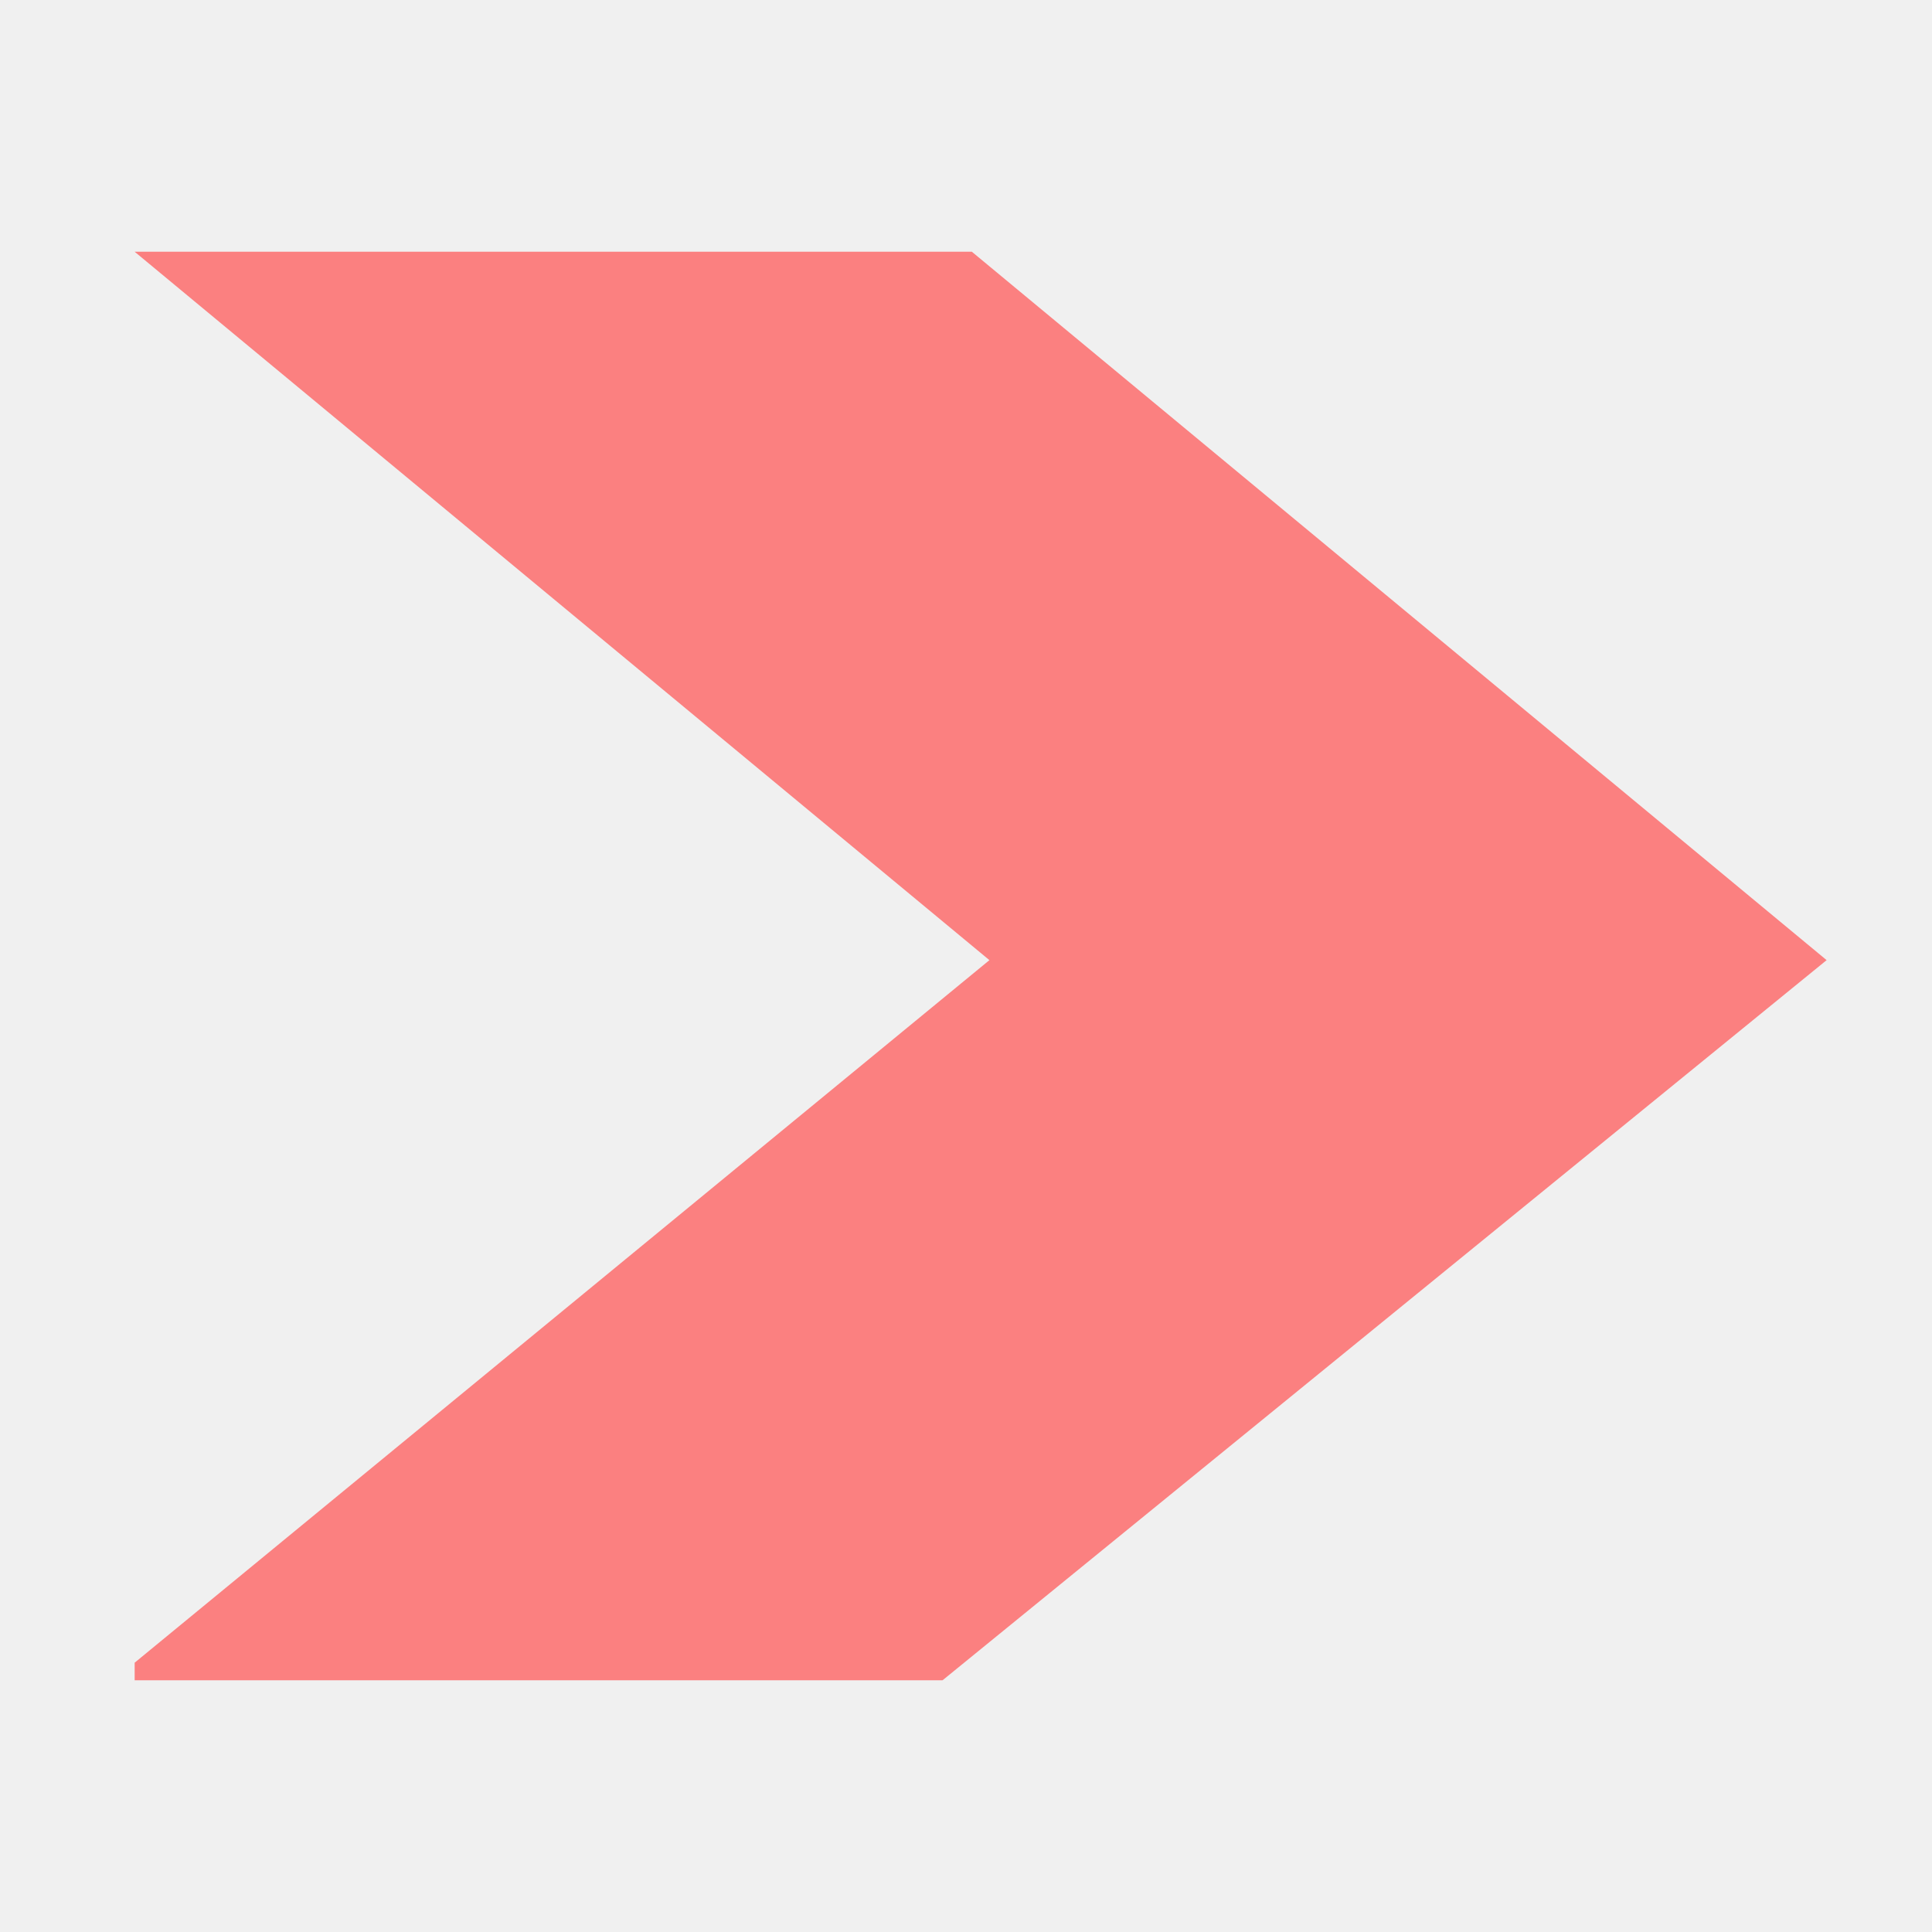
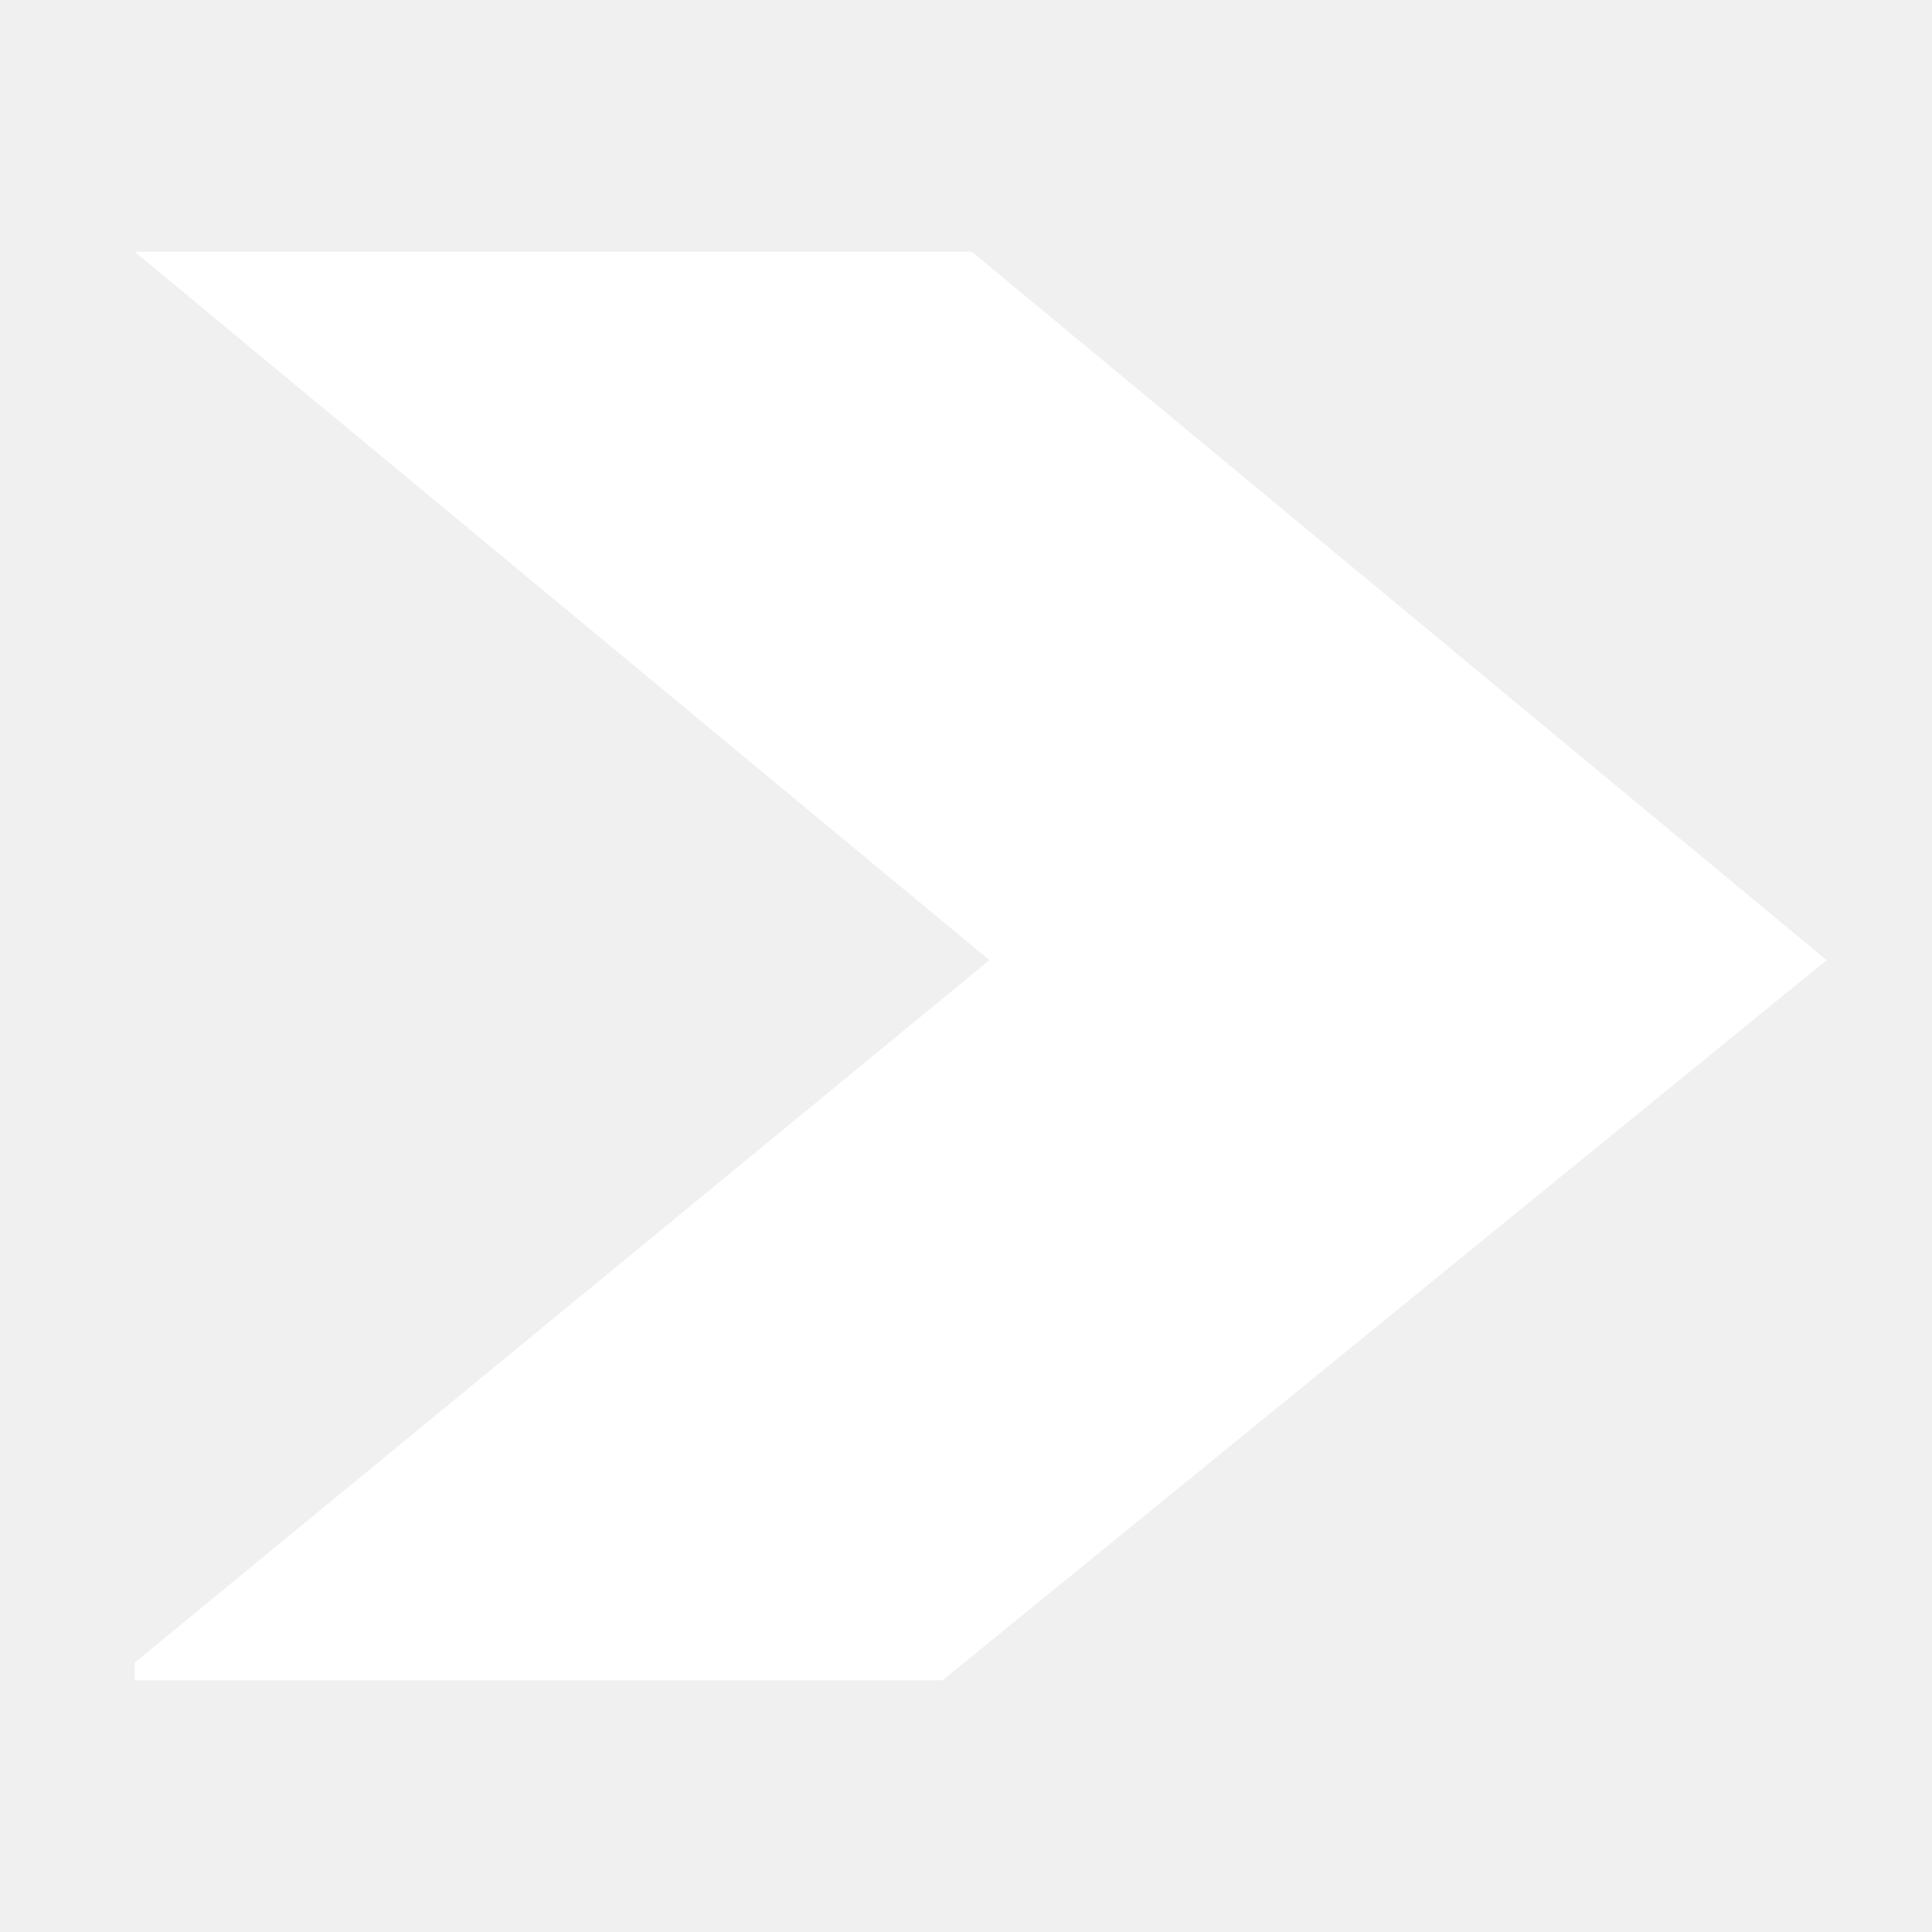
<svg xmlns="http://www.w3.org/2000/svg" version="1.1" id="Layer_3" x="0px" y="0px" viewBox="0 0 33 33" style="enable-background:new 0 0 33 33;" xml:space="preserve">
  <style type="text/css">
- 	.st0{opacity:0.7;fill:#FF5050;}
+ 	.st0{fill:#FFFFFF;enable-background:new    ;}
</style>
  <polygon class="st0" points="31.2,16.4 16.6,4.3 2.3,4.3 16.9,16.4 2.3,28.4 2.3,28.7 16.1,28.7 " />
</svg>
